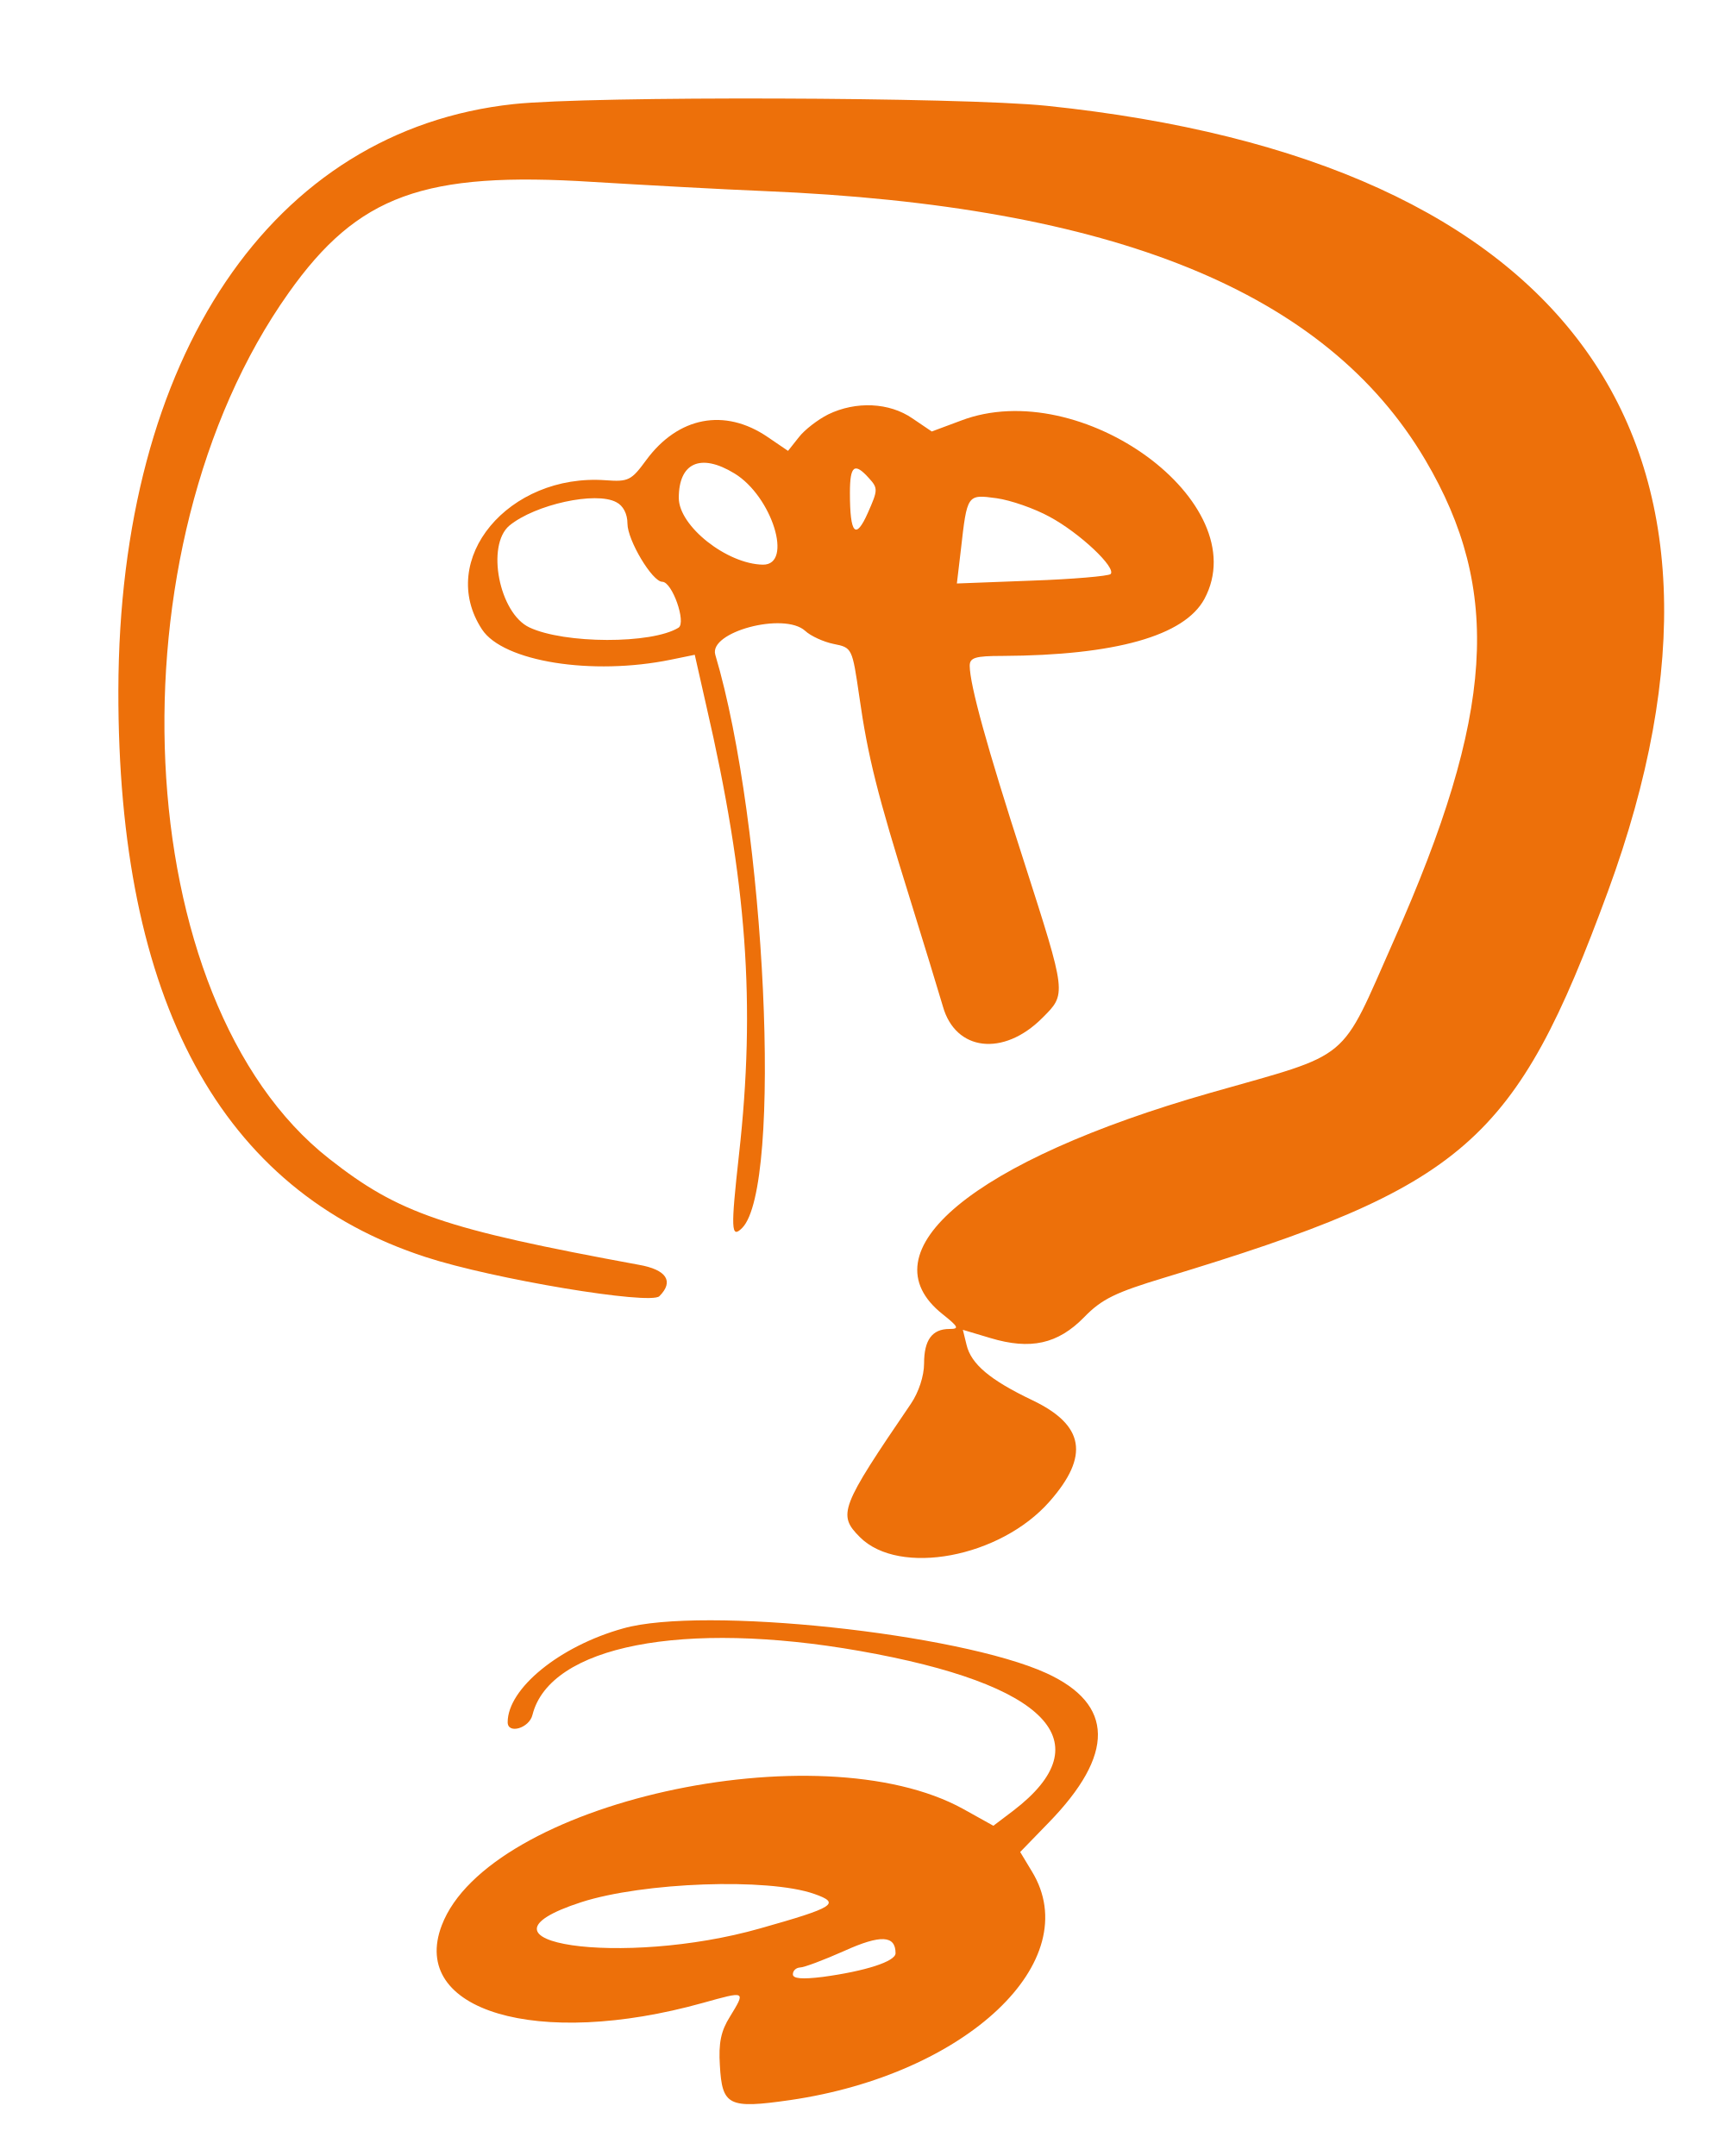
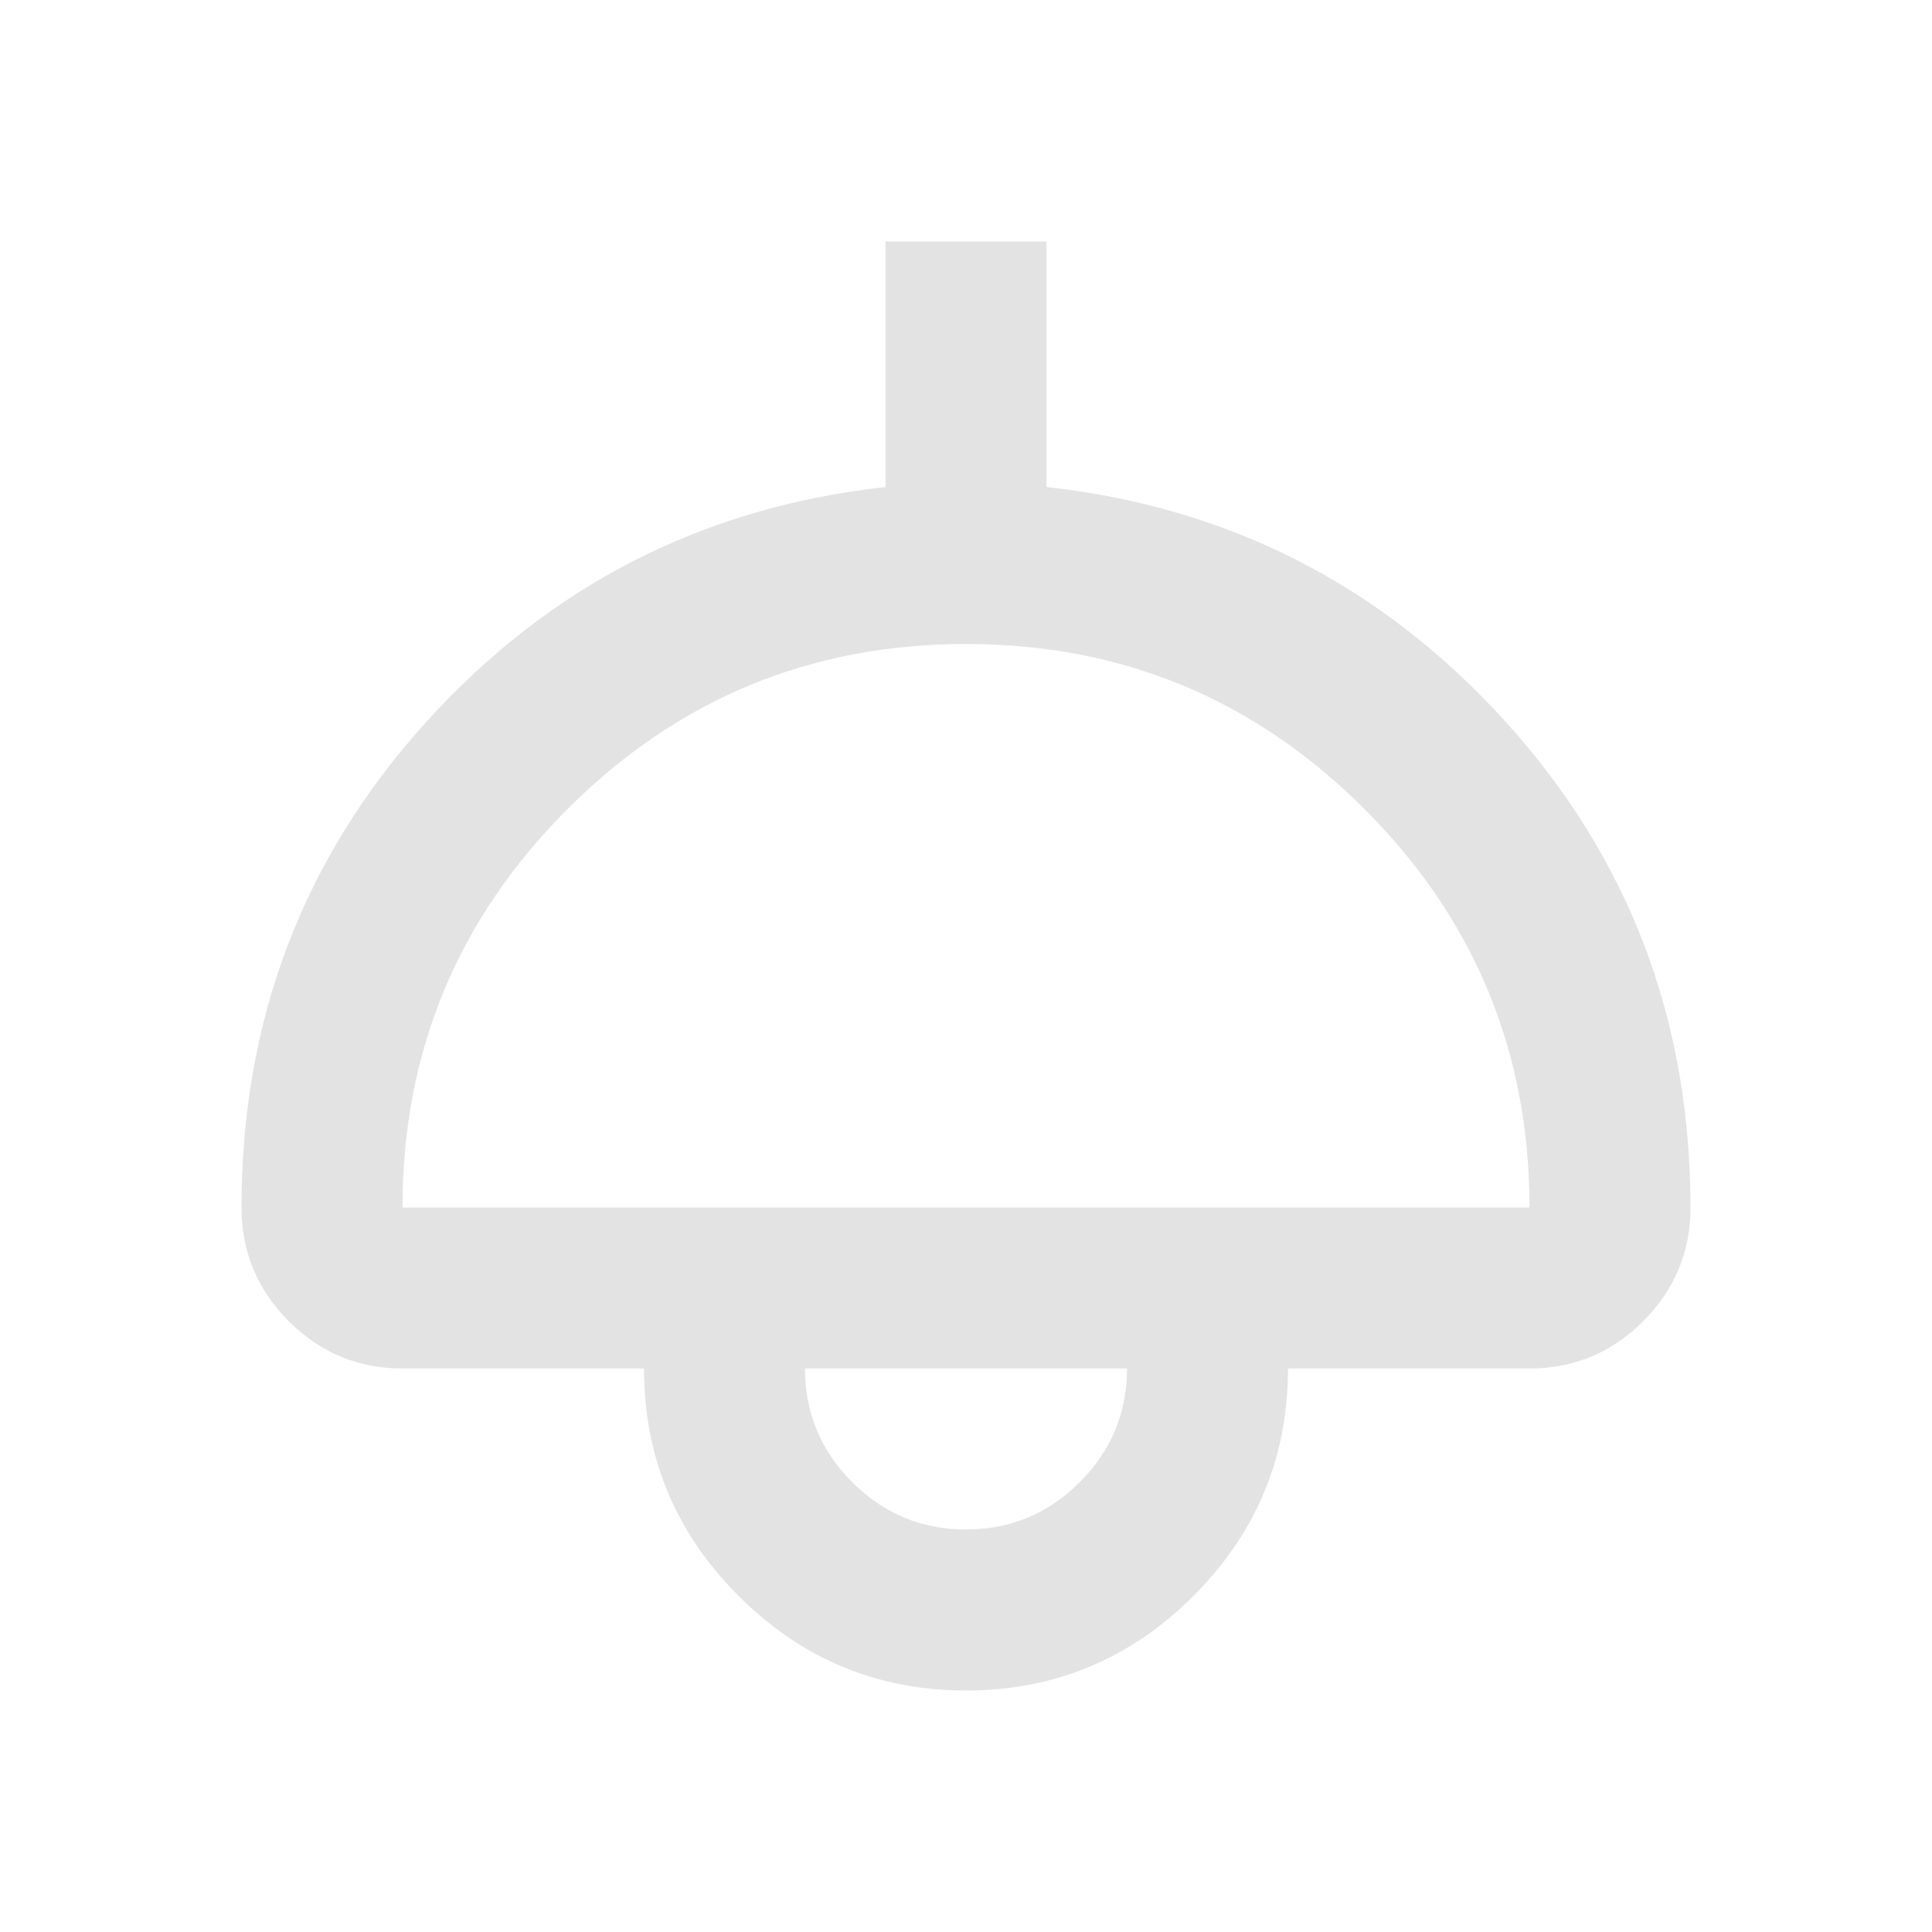
- <svg xmlns="http://www.w3.org/2000/svg" version="1.0" width="300pt" height="378pt" viewBox="0 0 300 378" preserveAspectRatio="xMidYMid meet">
-   <g transform="translate(0,378) scale(0.05,-0.05)" fill="#ed700a" stroke="none">
-     <path d="M1801 7195 c-847 -91 -1383 -885 -1386 -2055 -2 -1089 359 -1755 1078 -1988 235 -77 788 -169 819 -137 52 52 25 93 -72 110 -684 126 -842 180 -1086 372 -705 553 -779 2138 -142 3036 243 343 474 427 1068 389 182 -11 452 -26 600 -32 1227 -51 1969 -353 2317 -942 271 -459 243 -892 -110 -1686 -192 -433 -141 -391 -643 -534 -831 -237 -1217 -557 -938 -777 55 -44 58 -51 23 -51 -61 0 -89 -39 -89 -121 0 -44 -19 -101 -46 -141 -248 -364 -258 -389 -179 -468 138 -138 492 -72 665 125 141 160 122 268 -60 355 -149 71 -215 127 -231 194 l-13 53 97 -29 c140 -42 236 -21 328 73 62 64 110 87 282 139 1056 320 1230 471 1555 1355 578 1575 -128 2563 -1968 2754 -299 31 -1598 35 -1869 6z" />
-     <path d="M2904 6107 c-36 -18 -83 -54 -103 -80 l-38 -48 -72 49 c-150 102 -313 71 -425 -81 -52 -71 -62 -77 -142 -71 -341 25 -594 -279 -434 -523 74 -113 386 -163 663 -106 l83 17 40 -177 c143 -619 174 -1048 115 -1576 -29 -262 -28 -296 11 -257 143 143 83 1416 -94 2010 -24 80 241 151 315 84 19 -18 65 -39 100 -46 65 -13 65 -14 90 -185 30 -211 64 -345 177 -707 48 -154 100 -325 116 -379 44 -157 212 -177 348 -41 86 86 87 79 -65 553 -130 402 -188 614 -189 682 0 29 19 35 115 35 395 2 638 70 708 200 181 337 -433 786 -854 625 l-102 -38 -68 46 c-81 56 -198 61 -295 14z m-329 -207 c132 -80 207 -321 100 -320 -126 2 -295 135 -295 234 0 124 77 158 195 86z m472 -17 c32 -35 31 -42 -4 -121 -43 -97 -63 -75 -63 70 0 96 16 108 67 51z m-886 -84 c24 -12 39 -41 39 -75 0 -58 87 -204 122 -204 35 0 85 -143 57 -161 -94 -58 -400 -57 -523 1 -106 50 -152 288 -70 357 90 74 303 121 375 82z m1519 -51 c106 -57 235 -179 214 -201 -8 -7 -132 -18 -277 -23 l-262 -10 14 118 c22 195 22 195 125 181 50 -7 133 -36 186 -65z" />
-     <path d="M2185 1850 c-223 -62 -405 -211 -405 -329 0 -43 76 -21 87 26 61 242 528 333 1147 224 658 -116 854 -319 539 -560 l-70 -53 -106 59 c-506 279 -1665 21 -1828 -408 -115 -300 336 -434 916 -272 151 42 150 43 94 -49 -31 -49 -40 -92 -35 -170 8 -142 30 -153 246 -122 619 90 1040 488 848 802 l-41 68 99 102 c234 240 231 416 -7 525 -307 140 -1206 236 -1484 157z m670 -931 c94 -33 72 -47 -190 -121 -481 -137 -1068 -51 -627 92 217 70 655 86 817 29z m285 -208 c0 -29 -107 -63 -255 -83 -73 -9 -105 -6 -105 9 0 13 11 23 25 24 14 0 83 26 155 58 128 58 180 55 180 -8z" />
-   </g>
+ <svg xmlns="http://www.w3.org/2000/svg" height="24px" viewBox="0 -960 960 960" width="24px" fill="#e3e3e3">
+   <path d="M480-120q-66 0-113-47t-47-113H200q-33 0-56.5-23.5T120-360q0-140 92-241.5T440-718v-122h80v122q136 15 228 116.5T840-360q0 33-23.5 56.5T760-280H640q0 66-47 113t-113 47ZM200-360h560q0-116-82-198t-198-82q-116 0-198 82t-82 198Zm280 160q33 0 56.5-23.5T560-280H400q0 33 23.5 56.5T480-200Zm0-80Z" />
</svg>
